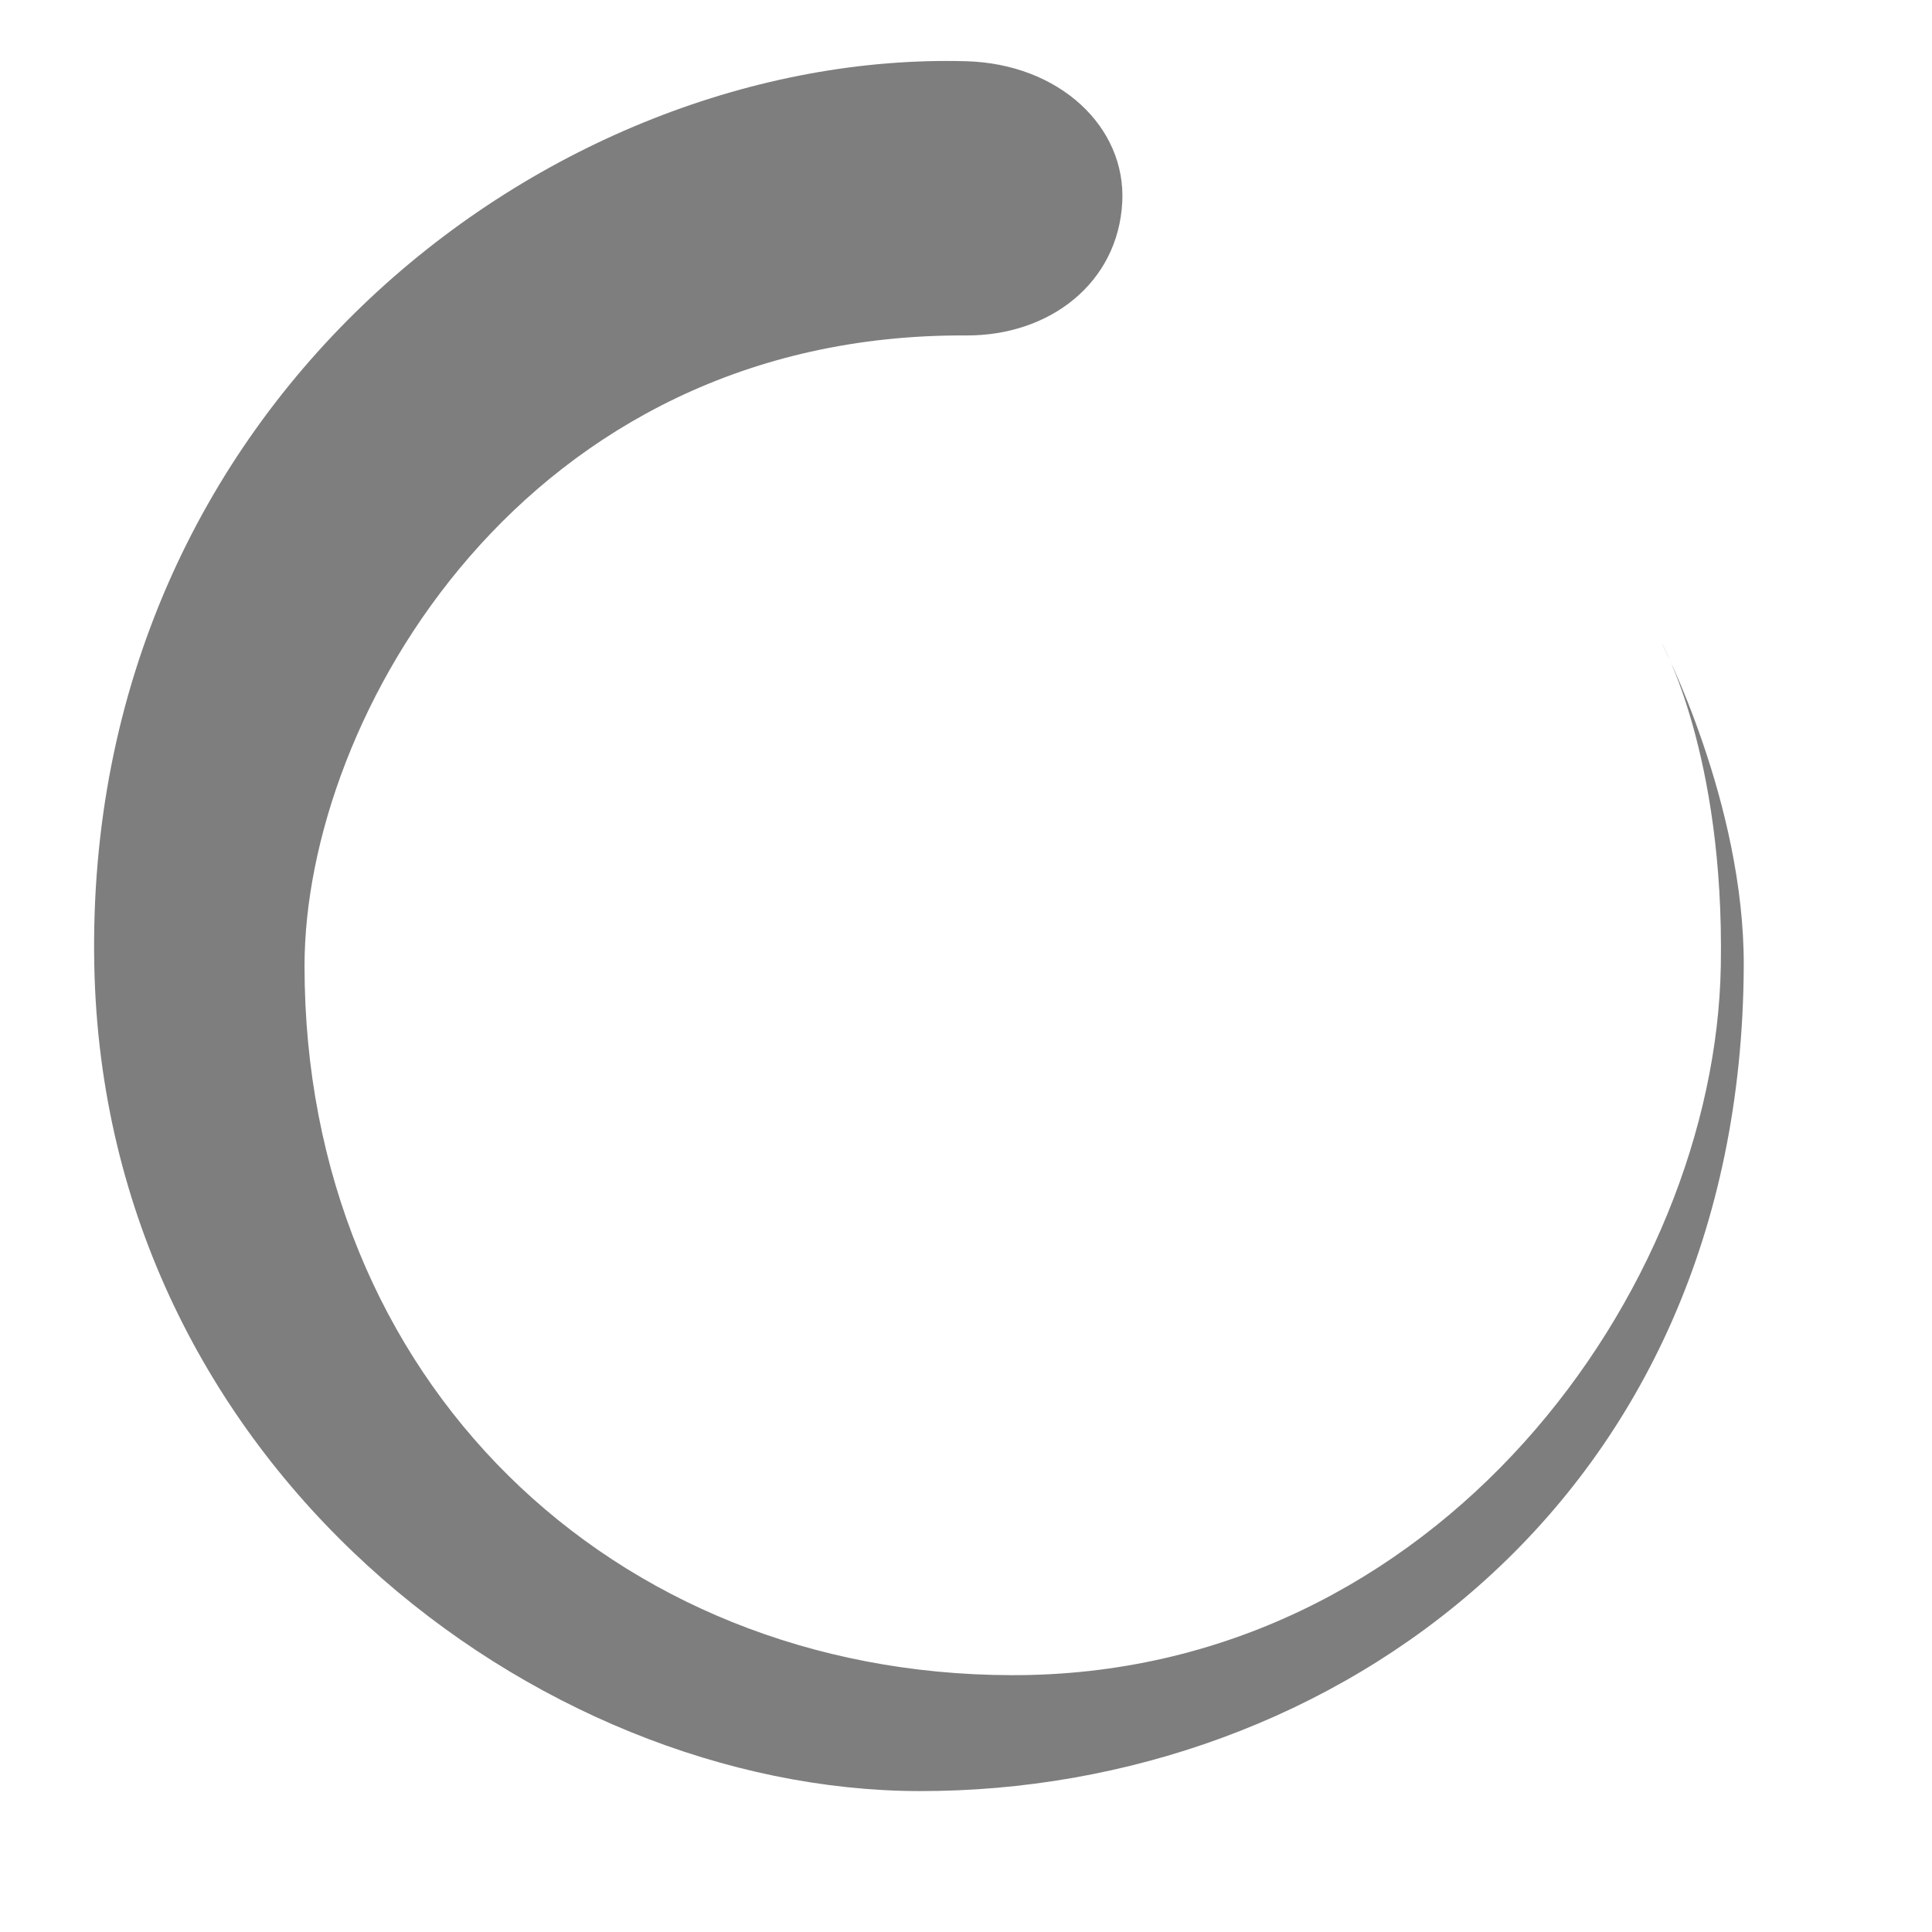
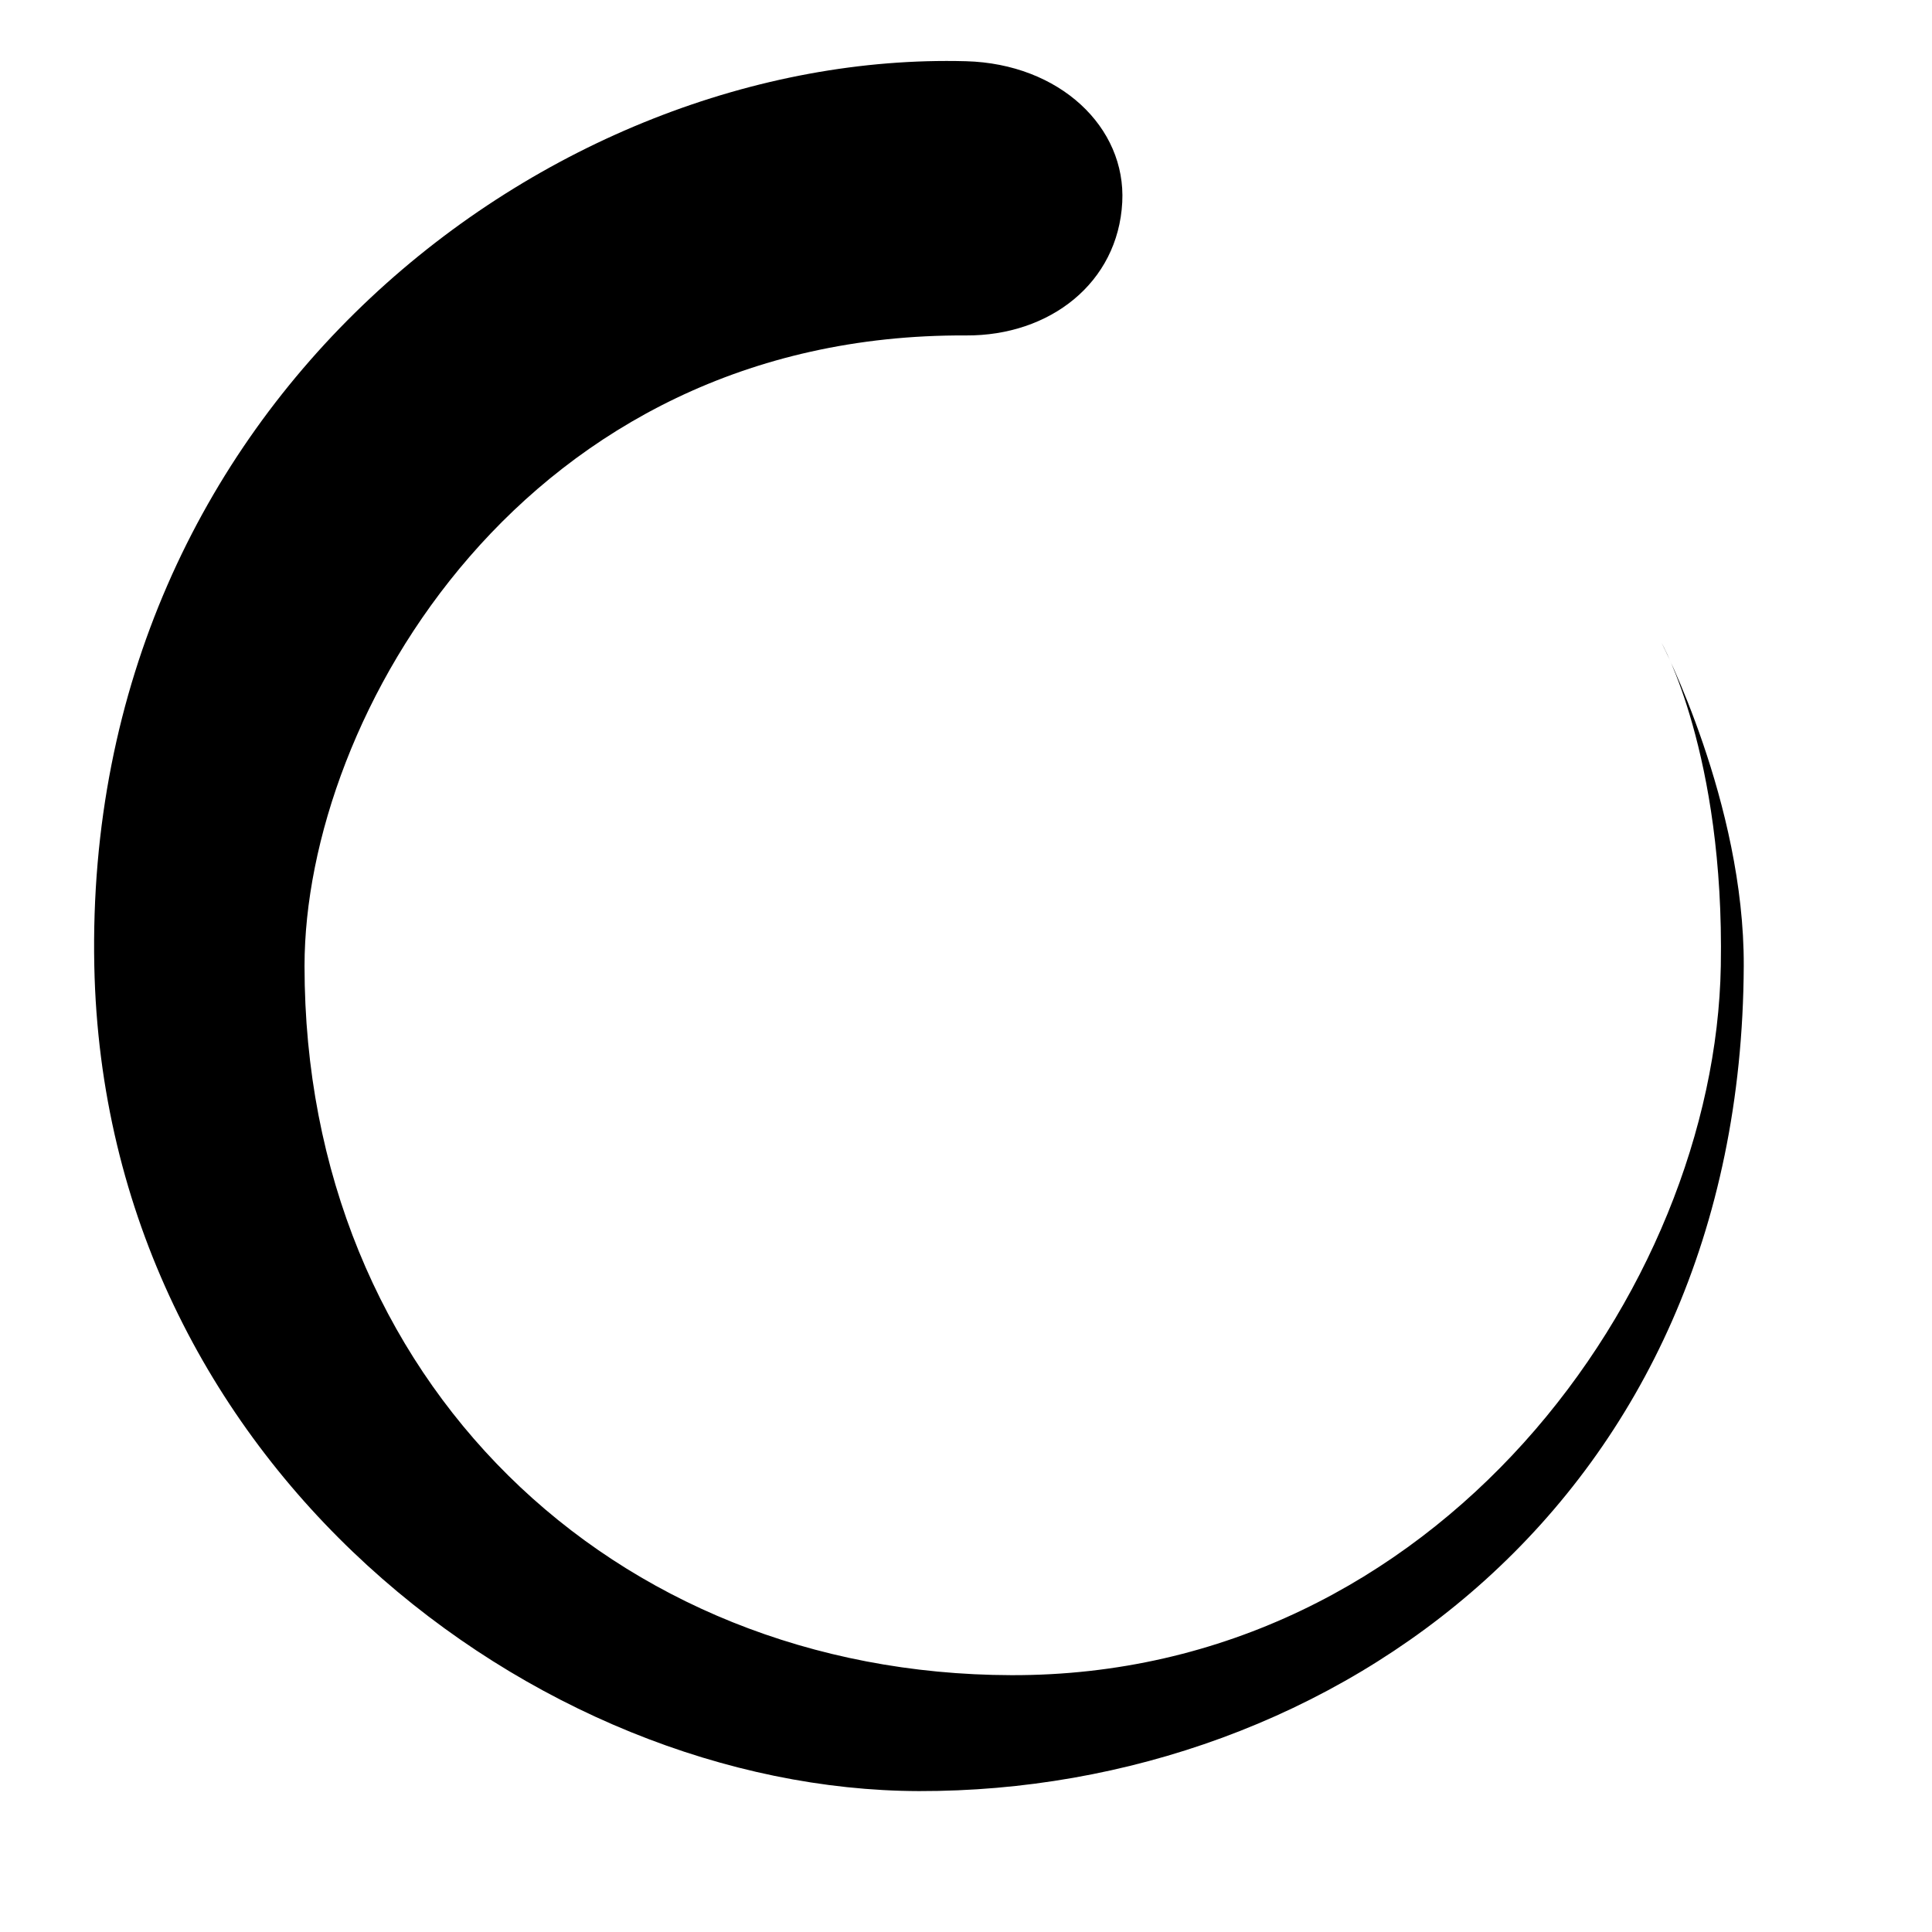
- <svg xmlns="http://www.w3.org/2000/svg" style="clip-rule:evenodd;fill-rule:evenodd;stroke-linejoin:round;stroke-miterlimit:1.414" version="1.1" viewBox="0 0 16 16">
-   <path d="m2.522 8c0-2.06 1.821-5.241 5.478-5.222 0.695 4e-3 1.259-0.436 1.294-1.103 0.033-0.622-0.519-1.147-1.294-1.168-3.436-0.092-7.314 2.826-7.219 7.493 0.084 4.134 3.67 6.826 6.83 6.833 3.426 7e-3 6.811-2.4 6.83-6.833 6e-3 -1.349-0.681-2.677-0.681-2.677s0.522 0.919 0.491 2.677c-0.047 2.684-2.342 5.883-5.876 5.873-3.305-8e-3 -5.853-2.444-5.853-5.873z" style="fill:#7e7e7e" />
+ <svg xmlns="http://www.w3.org/2000/svg" style="clip-rule:evenodd;fill-rule:evenodd;stroke-linejoin:round;stroke-miterlimit:1.414" version="1.1" viewBox="0 0 16 16" id="svg4">
+   <defs id="defs8" />
+   <path d="m2.522 8c0-2.06 1.821-5.241 5.478-5.222 0.695 4e-3 1.259-0.436 1.294-1.103 0.033-0.622-0.519-1.147-1.294-1.168-3.436-0.092-7.314 2.826-7.219 7.493 0.084 4.134 3.67 6.826 6.83 6.833 3.426 7e-3 6.811-2.4 6.83-6.833 6e-3 -1.349-0.681-2.677-0.681-2.677s0.522 0.919 0.491 2.677c-0.047 2.684-2.342 5.883-5.876 5.873-3.305-8e-3 -5.853-2.444-5.853-5.873z" style="fill:#000000;fill-opacity:1" id="path2" />
</svg>
